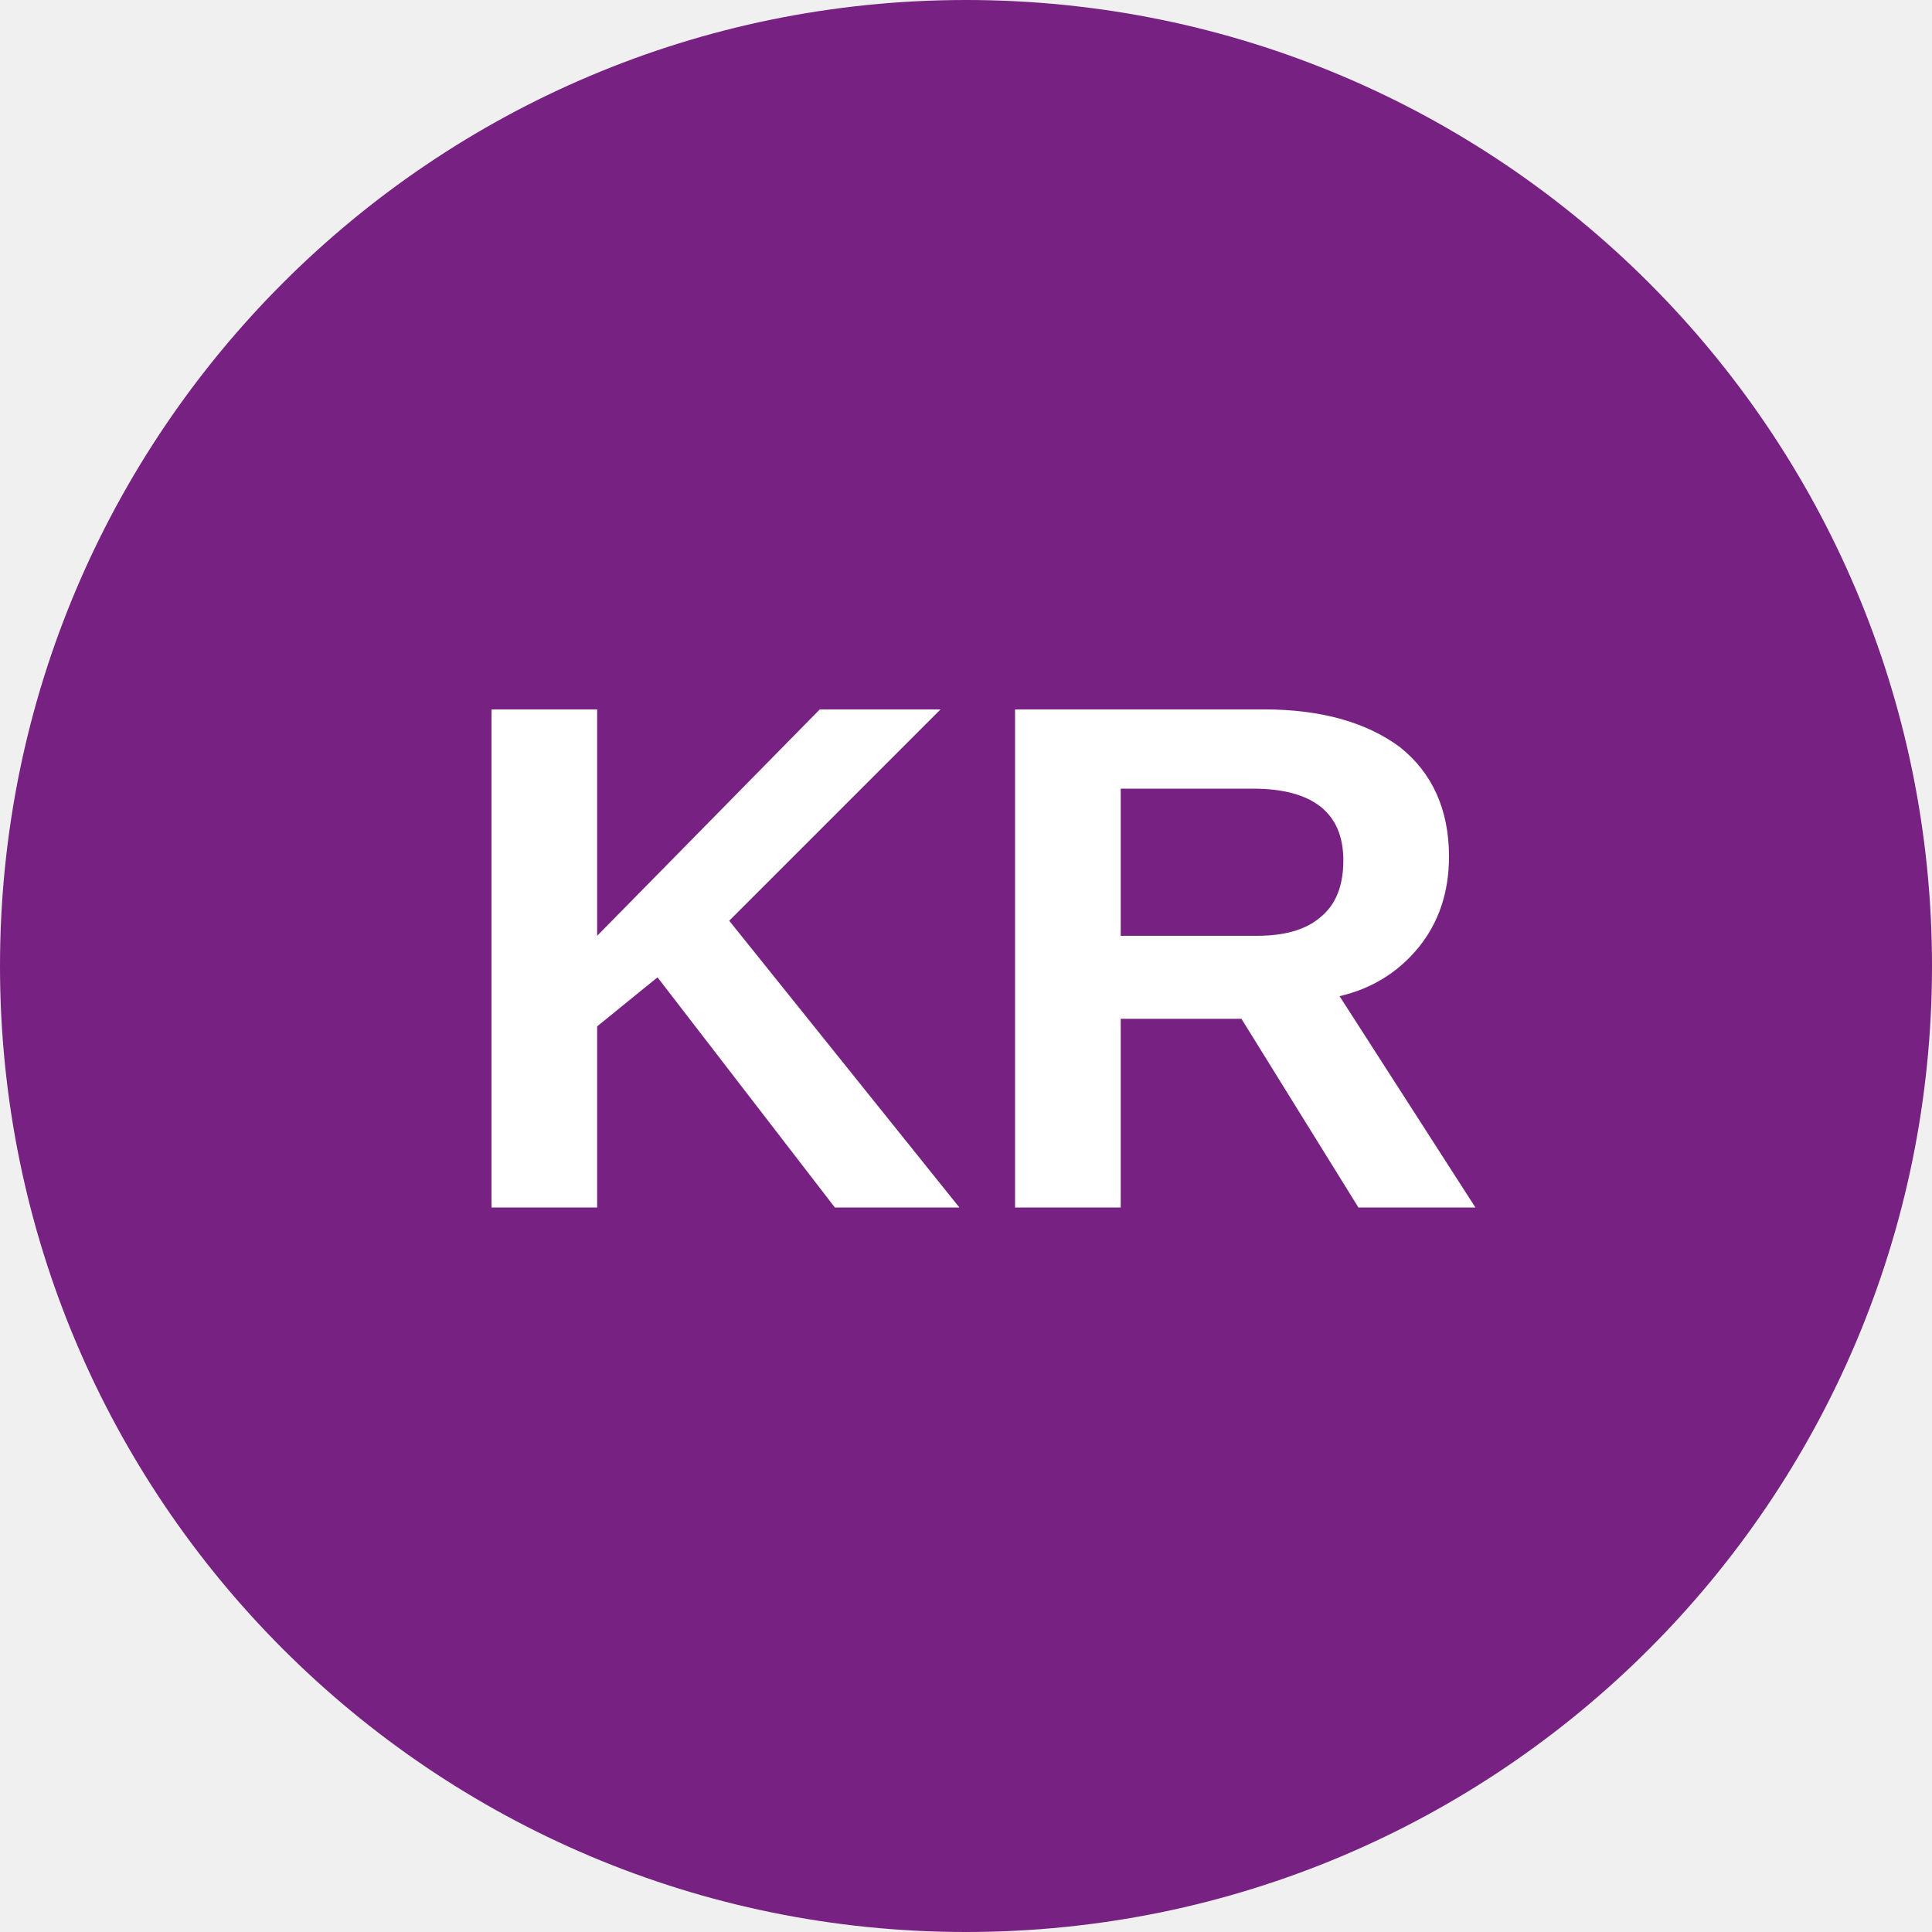
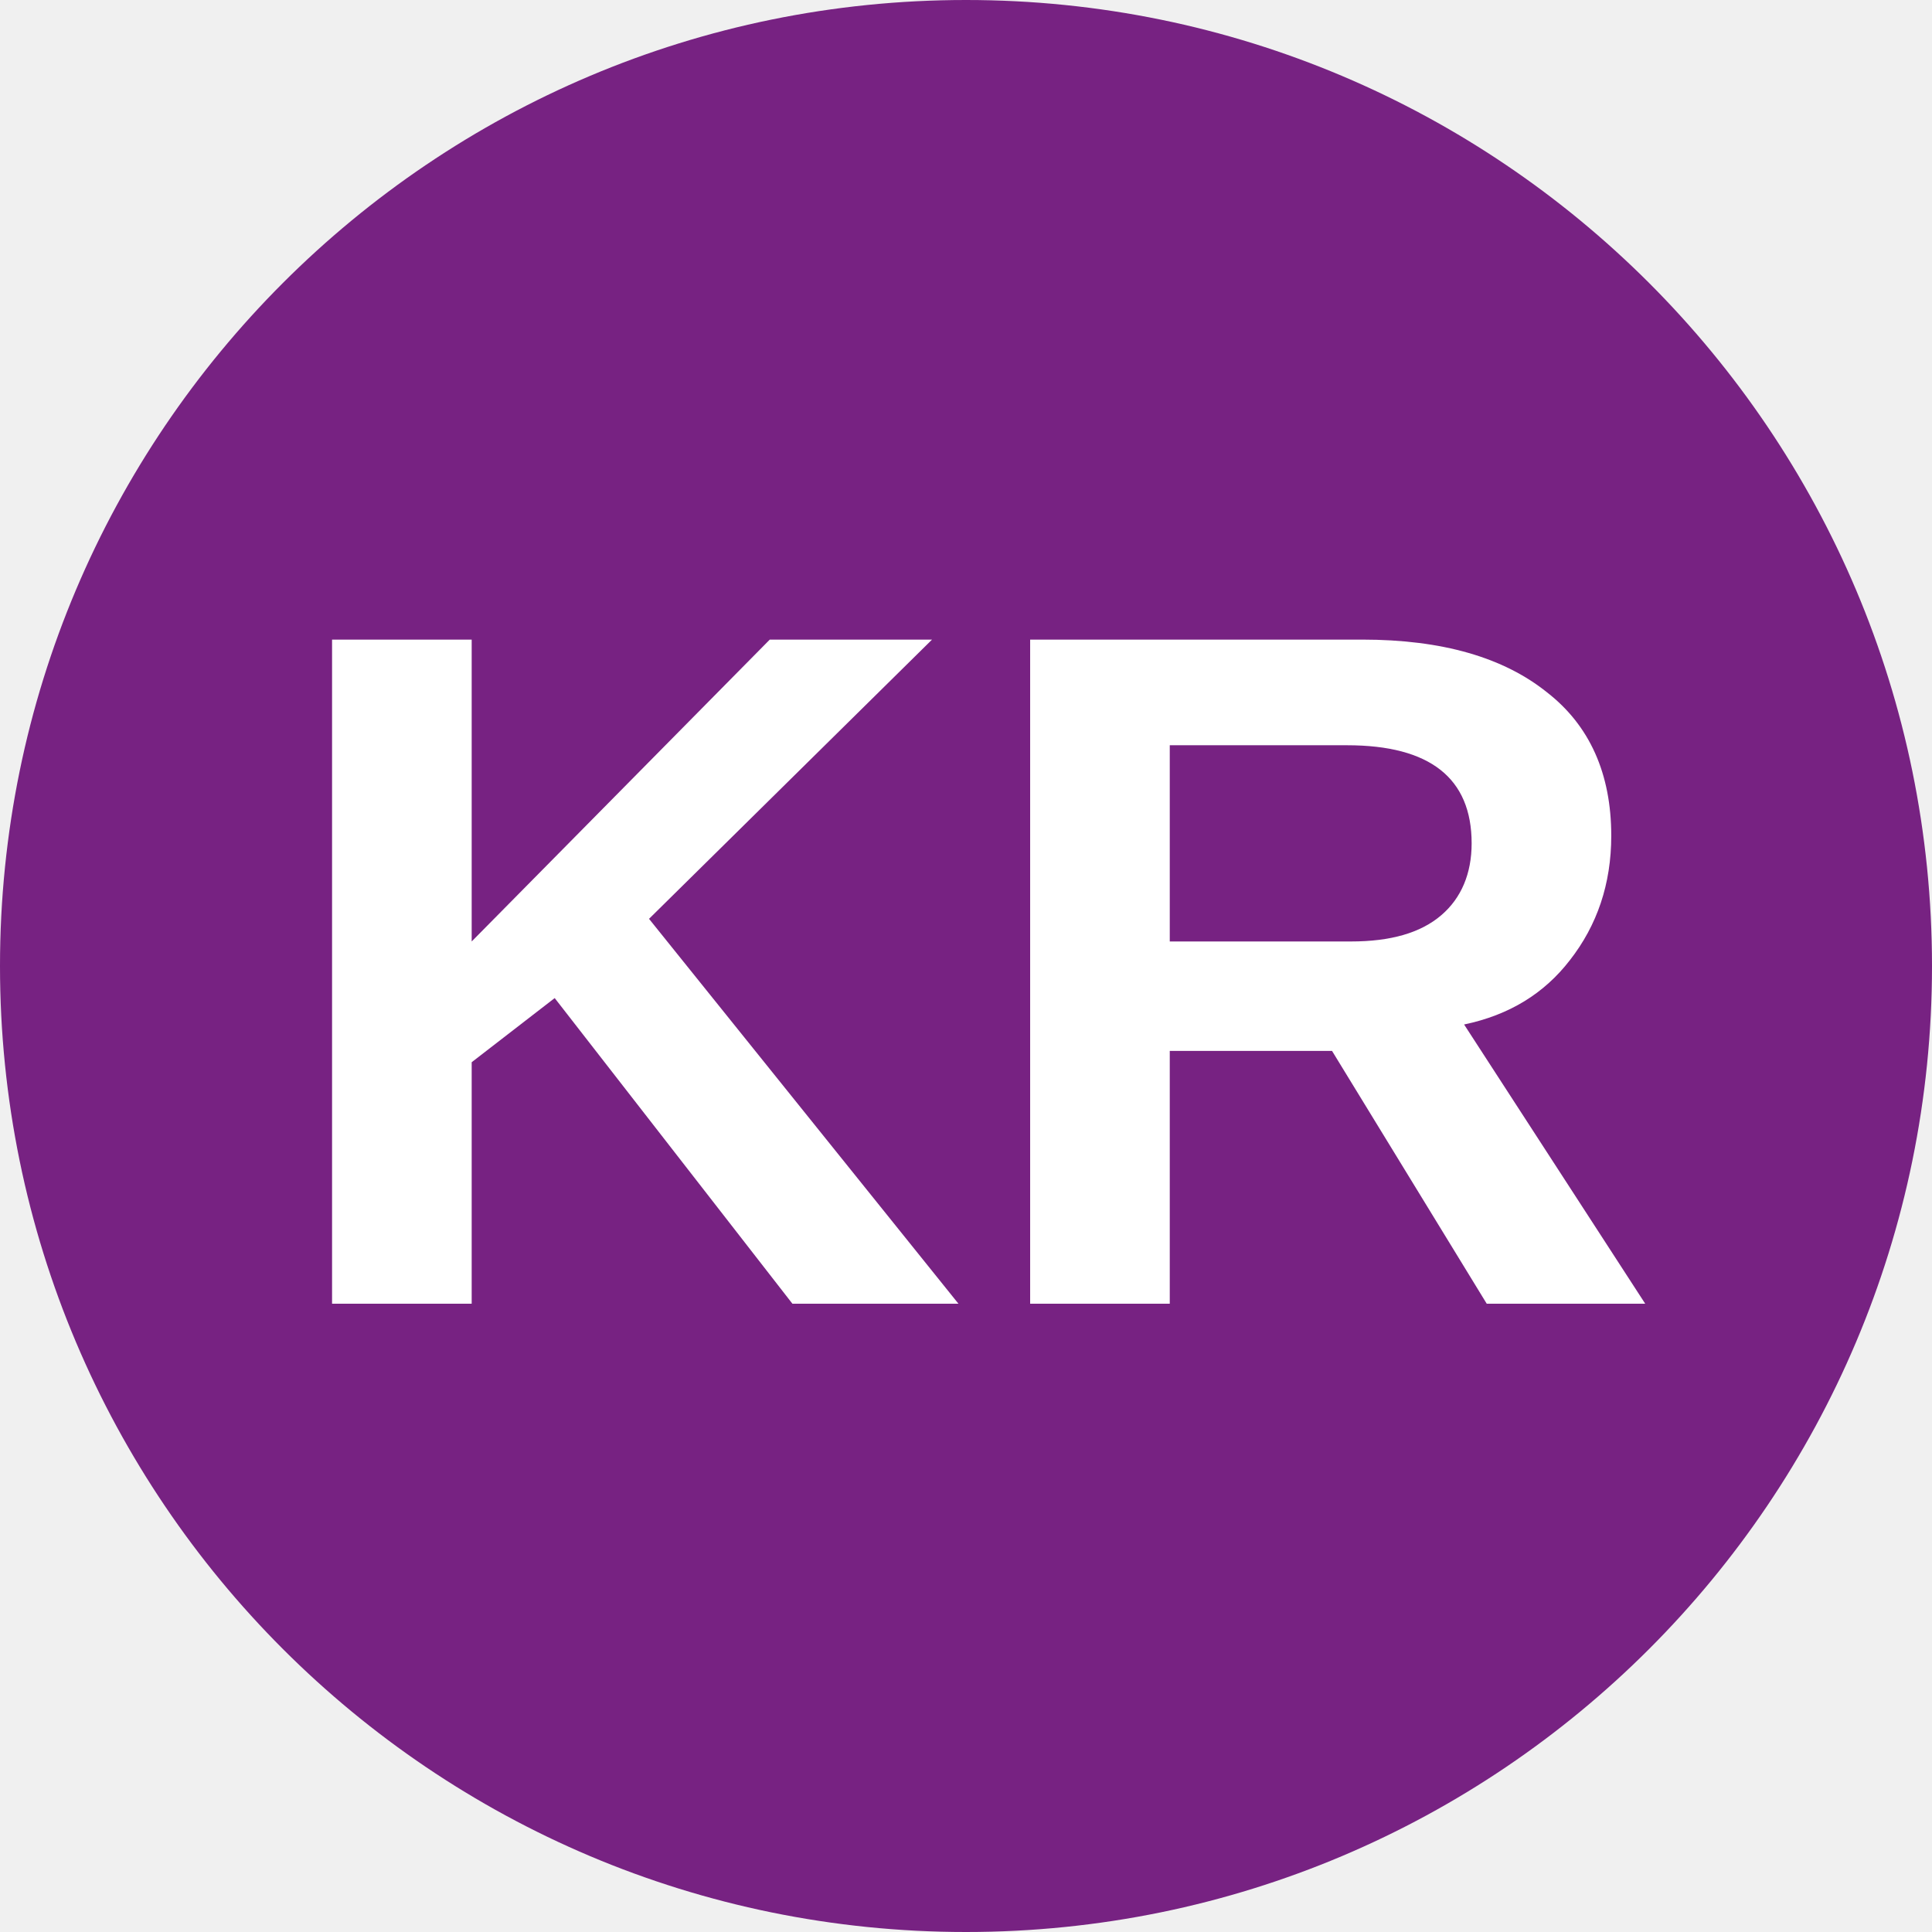
<svg xmlns="http://www.w3.org/2000/svg" viewBox="0 0 8 8">
  <circle cx="4" cy="4" r="4" fill="#772282" />
-   <text x="4" y="5" text-anchor="middle" font-weight="700" font-size="3" font-family="Arial" fill="#ffffff">KR</text>
+   <text x="4" y="5.4" text-anchor="middle" font-weight="700" font-size="4" font-family="Arial" fill="#fff">KR</text>
</svg>
